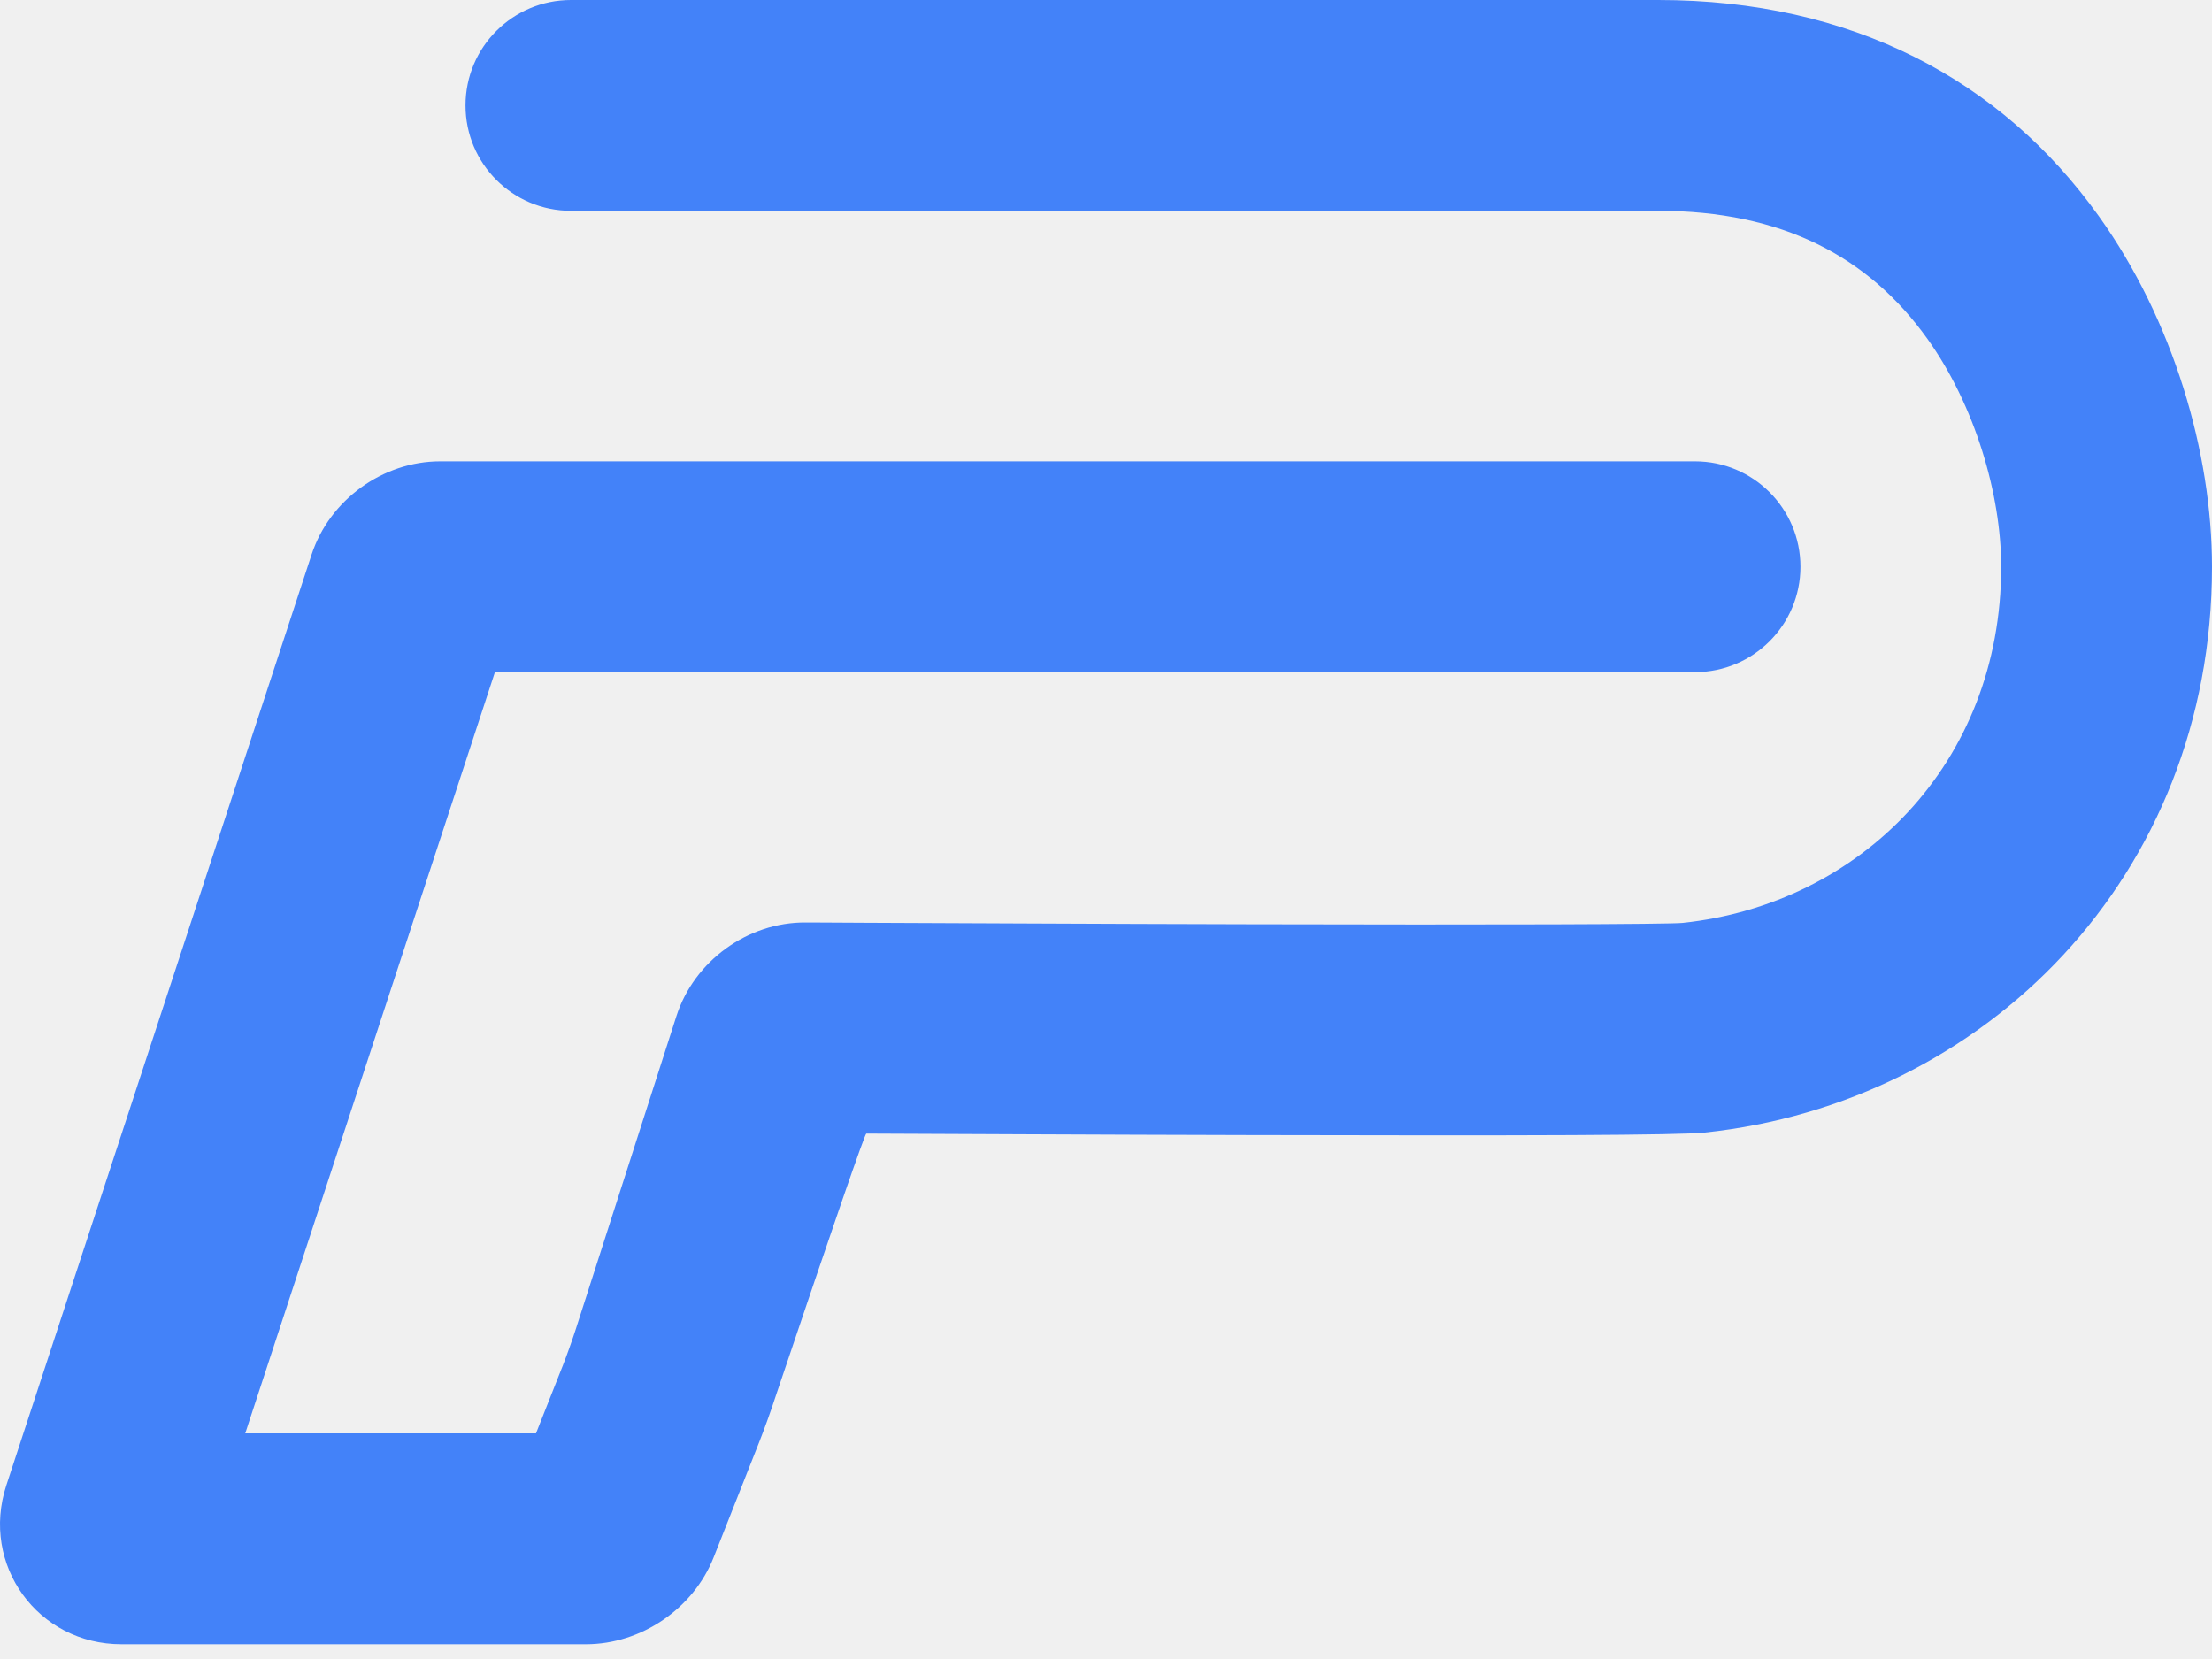
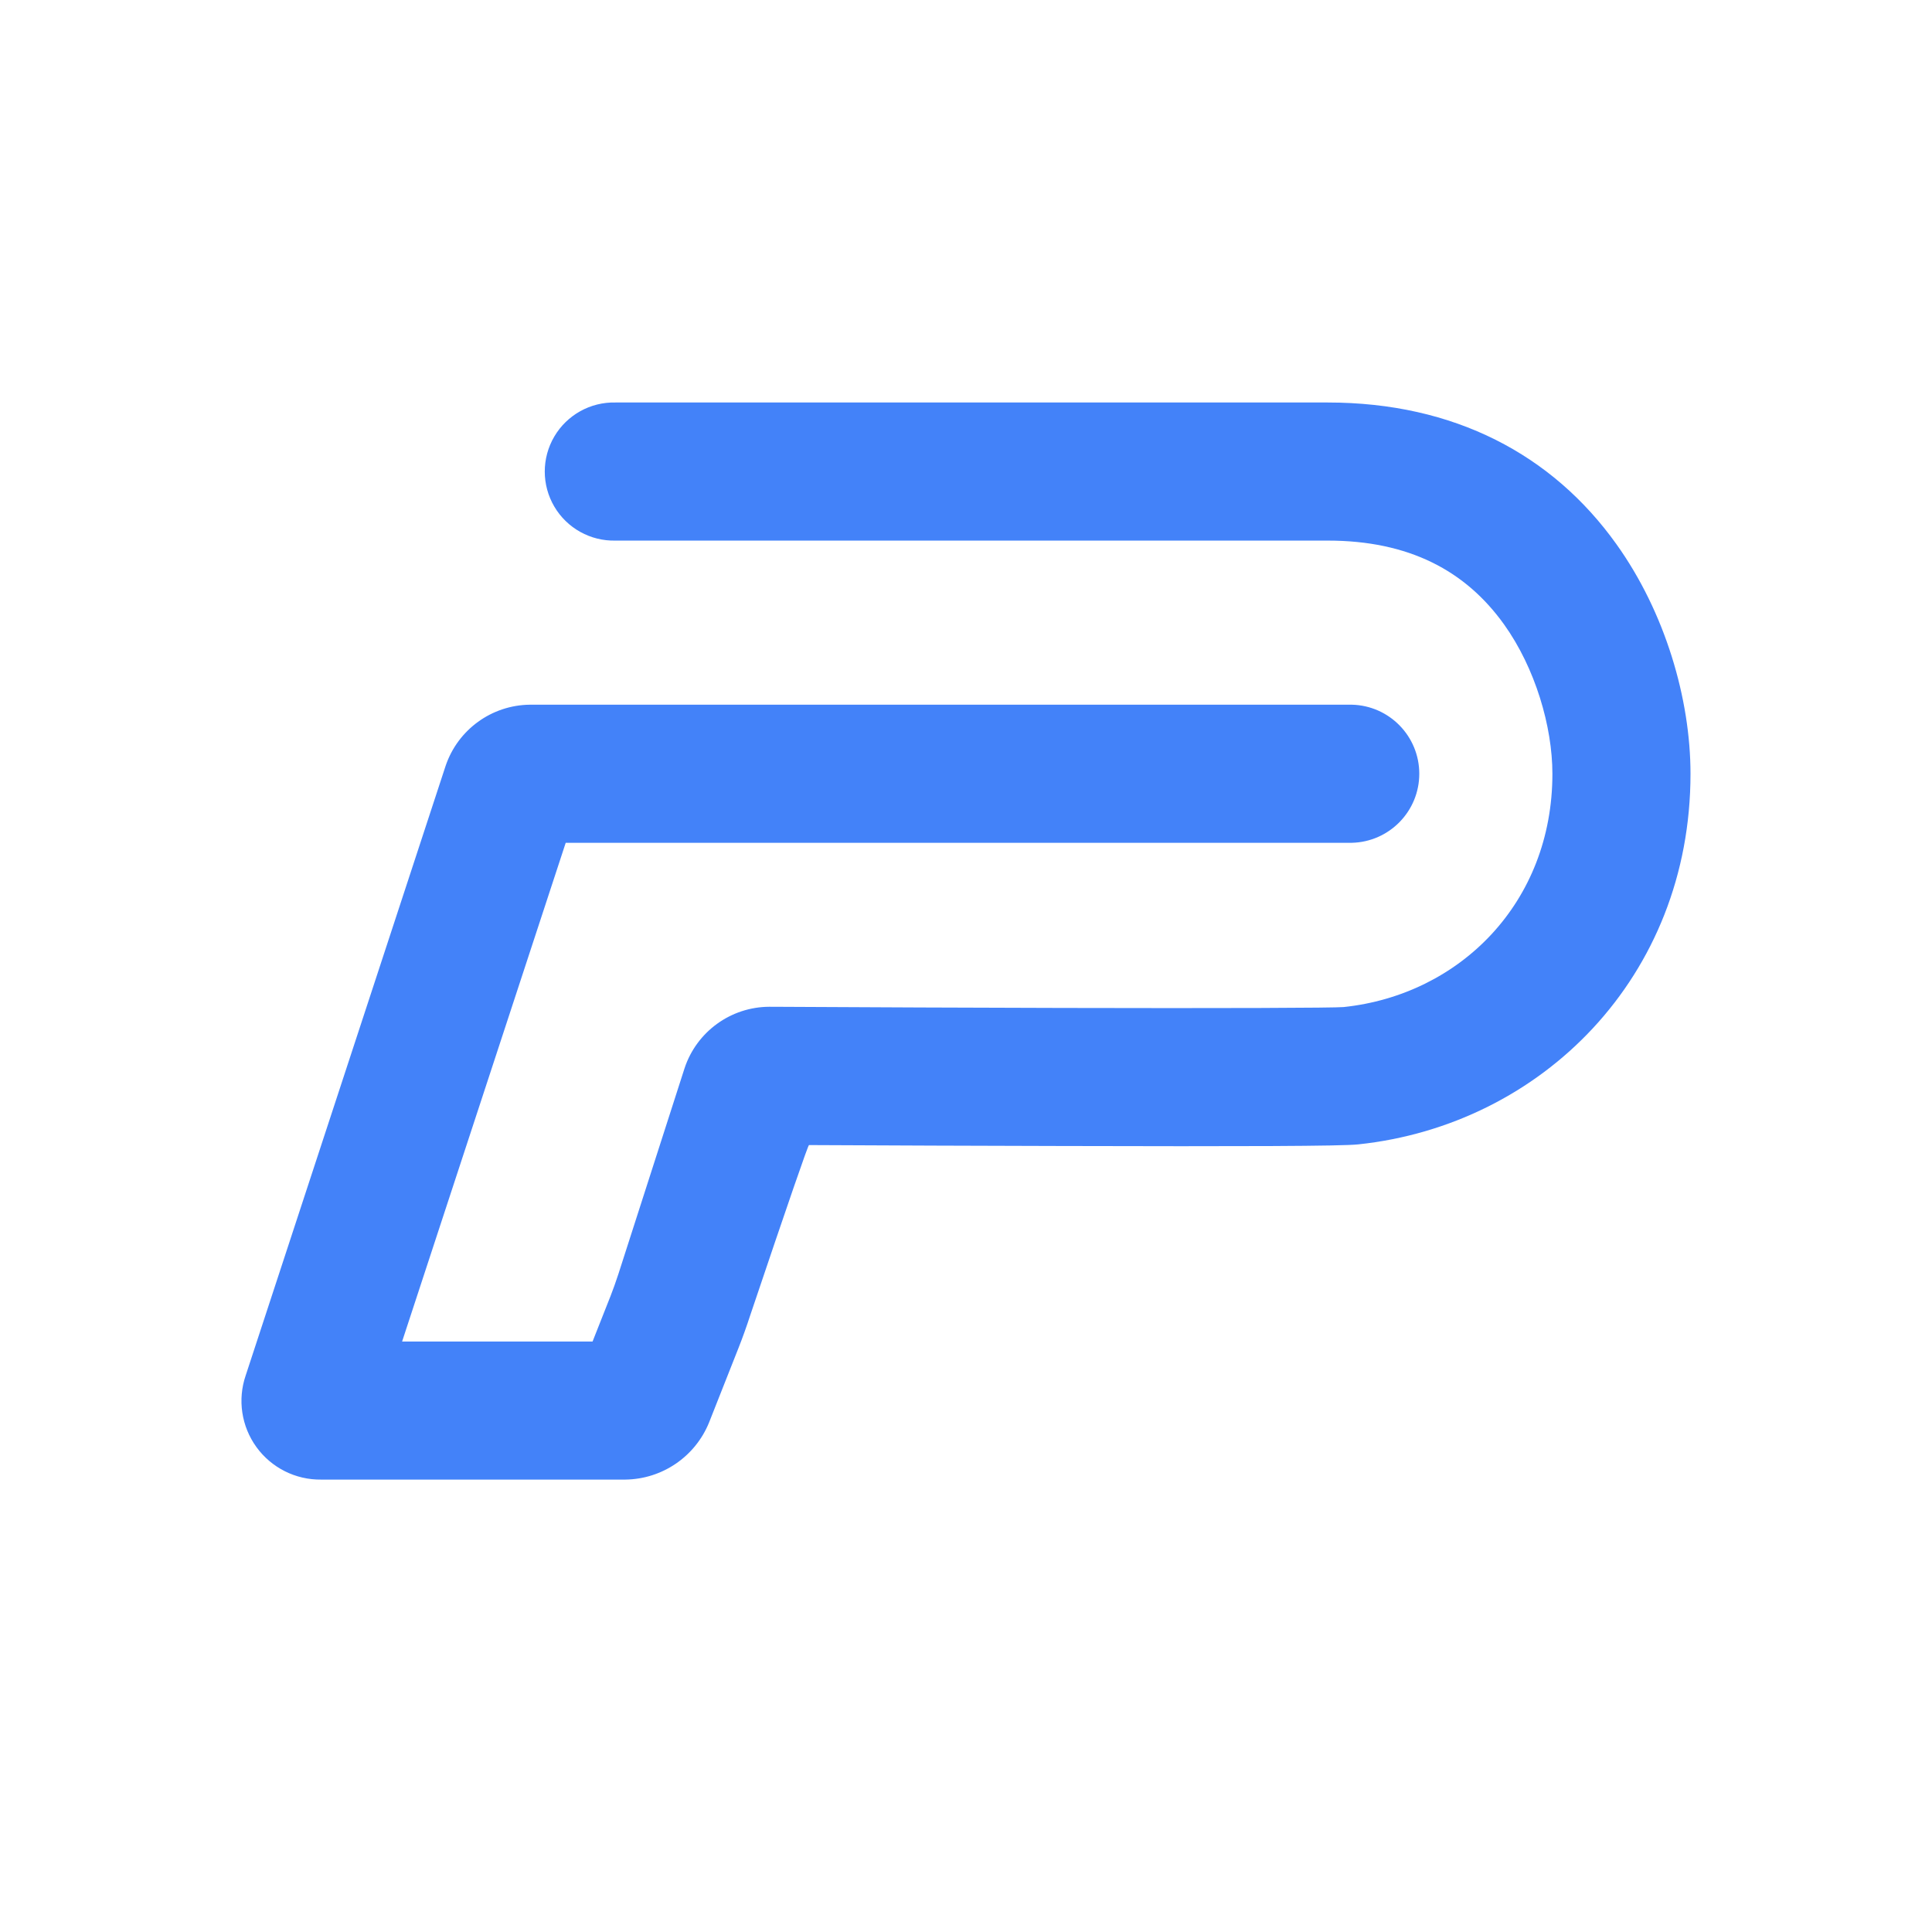
- <svg xmlns="http://www.w3.org/2000/svg" width="36px" height="27px" viewBox="0 0 36 27" version="1.1">
-   <defs />
-   <g id="Basics" stroke="none" stroke-width="1" fill="none" fill-rule="evenodd">
-     <g id="Basics_Icons" transform="translate(-211, -376)" fill="#4382F9" fill-rule="nonzero">
-       <g id="Group-3" transform="translate(205, 366)">
-         <path d="M15.162,32.218 C15.22,32.072 15.314,31.808 15.362,31.659 L17.008,26.539 C17.296,25.64 18.17,25.006 19.113,25.013 C19.16,25.013 19.16,25.013 19.378,25.014 C19.594,25.015 19.841,25.016 20.116,25.018 C20.901,25.022 21.754,25.026 22.643,25.029 C23.927,25.035 25.177,25.039 26.353,25.042 C30.316,25.052 33.168,25.043 33.383,25.02 C36.271,24.715 38.569,22.426 38.569,19.225 C38.569,18.051 38.144,16.599 37.368,15.514 C36.413,14.179 35.006,13.431 32.988,13.431 L15.292,13.431 C14.344,13.431 13.576,12.663 13.576,11.716 C13.576,10.768 14.344,10 15.292,10 L32.988,10 C36.132,10 38.57,11.296 40.158,13.518 C41.37,15.212 42,17.364 42,19.225 C42,24.267 38.303,27.951 33.743,28.432 C33.324,28.477 30.856,28.484 26.344,28.473 C25.166,28.47 23.914,28.466 22.629,28.46 C21.739,28.457 20.885,28.453 20.099,28.449 C20.076,28.449 19.586,29.868 18.629,32.708 C18.558,32.929 18.438,33.264 18.352,33.48 L17.615,35.345 C17.285,36.181 16.435,36.76 15.536,36.76 L7.977,36.76 C6.615,36.76 5.679,35.468 6.103,34.173 L11.071,19.025 C11.363,18.136 12.229,17.508 13.165,17.508 L33.586,17.508 C34.534,17.508 35.302,18.276 35.302,19.224 C35.302,20.171 34.534,20.939 33.586,20.939 L14.055,20.939 L9.991,33.328 L14.723,33.328 L15.162,32.218 Z" id="Page-1" />
-       </g>
-     </g>
+ <svg xmlns="http://www.w3.org/2000/svg" width="48" height="48" viewBox="0 0 48 48">
+   <g fill="none" fill-rule="evenodd">
+     <path fill="#FFF" d="M-40-12h1366v72H-40z" />
+     <path fill="#4382F9" fill-rule="nonzero" d="M15.162 32.218c.058-.146.152-.41.2-.56l1.646-5.119a2.227 2.227 0 0 1 2.105-1.526l.265.001a2309.216 2309.216 0 0 0 6.975.028c3.963.01 6.815 0 7.03-.022 2.888-.305 5.186-2.594 5.186-5.795 0-1.174-.425-2.626-1.201-3.711-.955-1.335-2.362-2.083-4.38-2.083H15.292a1.716 1.716 0 1 1 0-3.431h17.696c3.144 0 5.582 1.296 7.17 3.518C41.37 15.212 42 17.364 42 19.225c0 5.042-3.697 8.726-8.257 9.207-.419.045-2.887.052-7.399.04a2309.275 2309.275 0 0 1-6.245-.023c-.023 0-.513 1.42-1.47 4.259-.07.22-.191.556-.277.772l-.737 1.865a2.274 2.274 0 0 1-2.08 1.415H7.978a1.955 1.955 0 0 1-1.874-2.587l4.968-15.148a2.236 2.236 0 0 1 2.094-1.517h20.421a1.716 1.716 0 0 1 0 3.431H14.055L9.99 33.33h4.732l.439-1.111z" />
  </g>
</svg>
